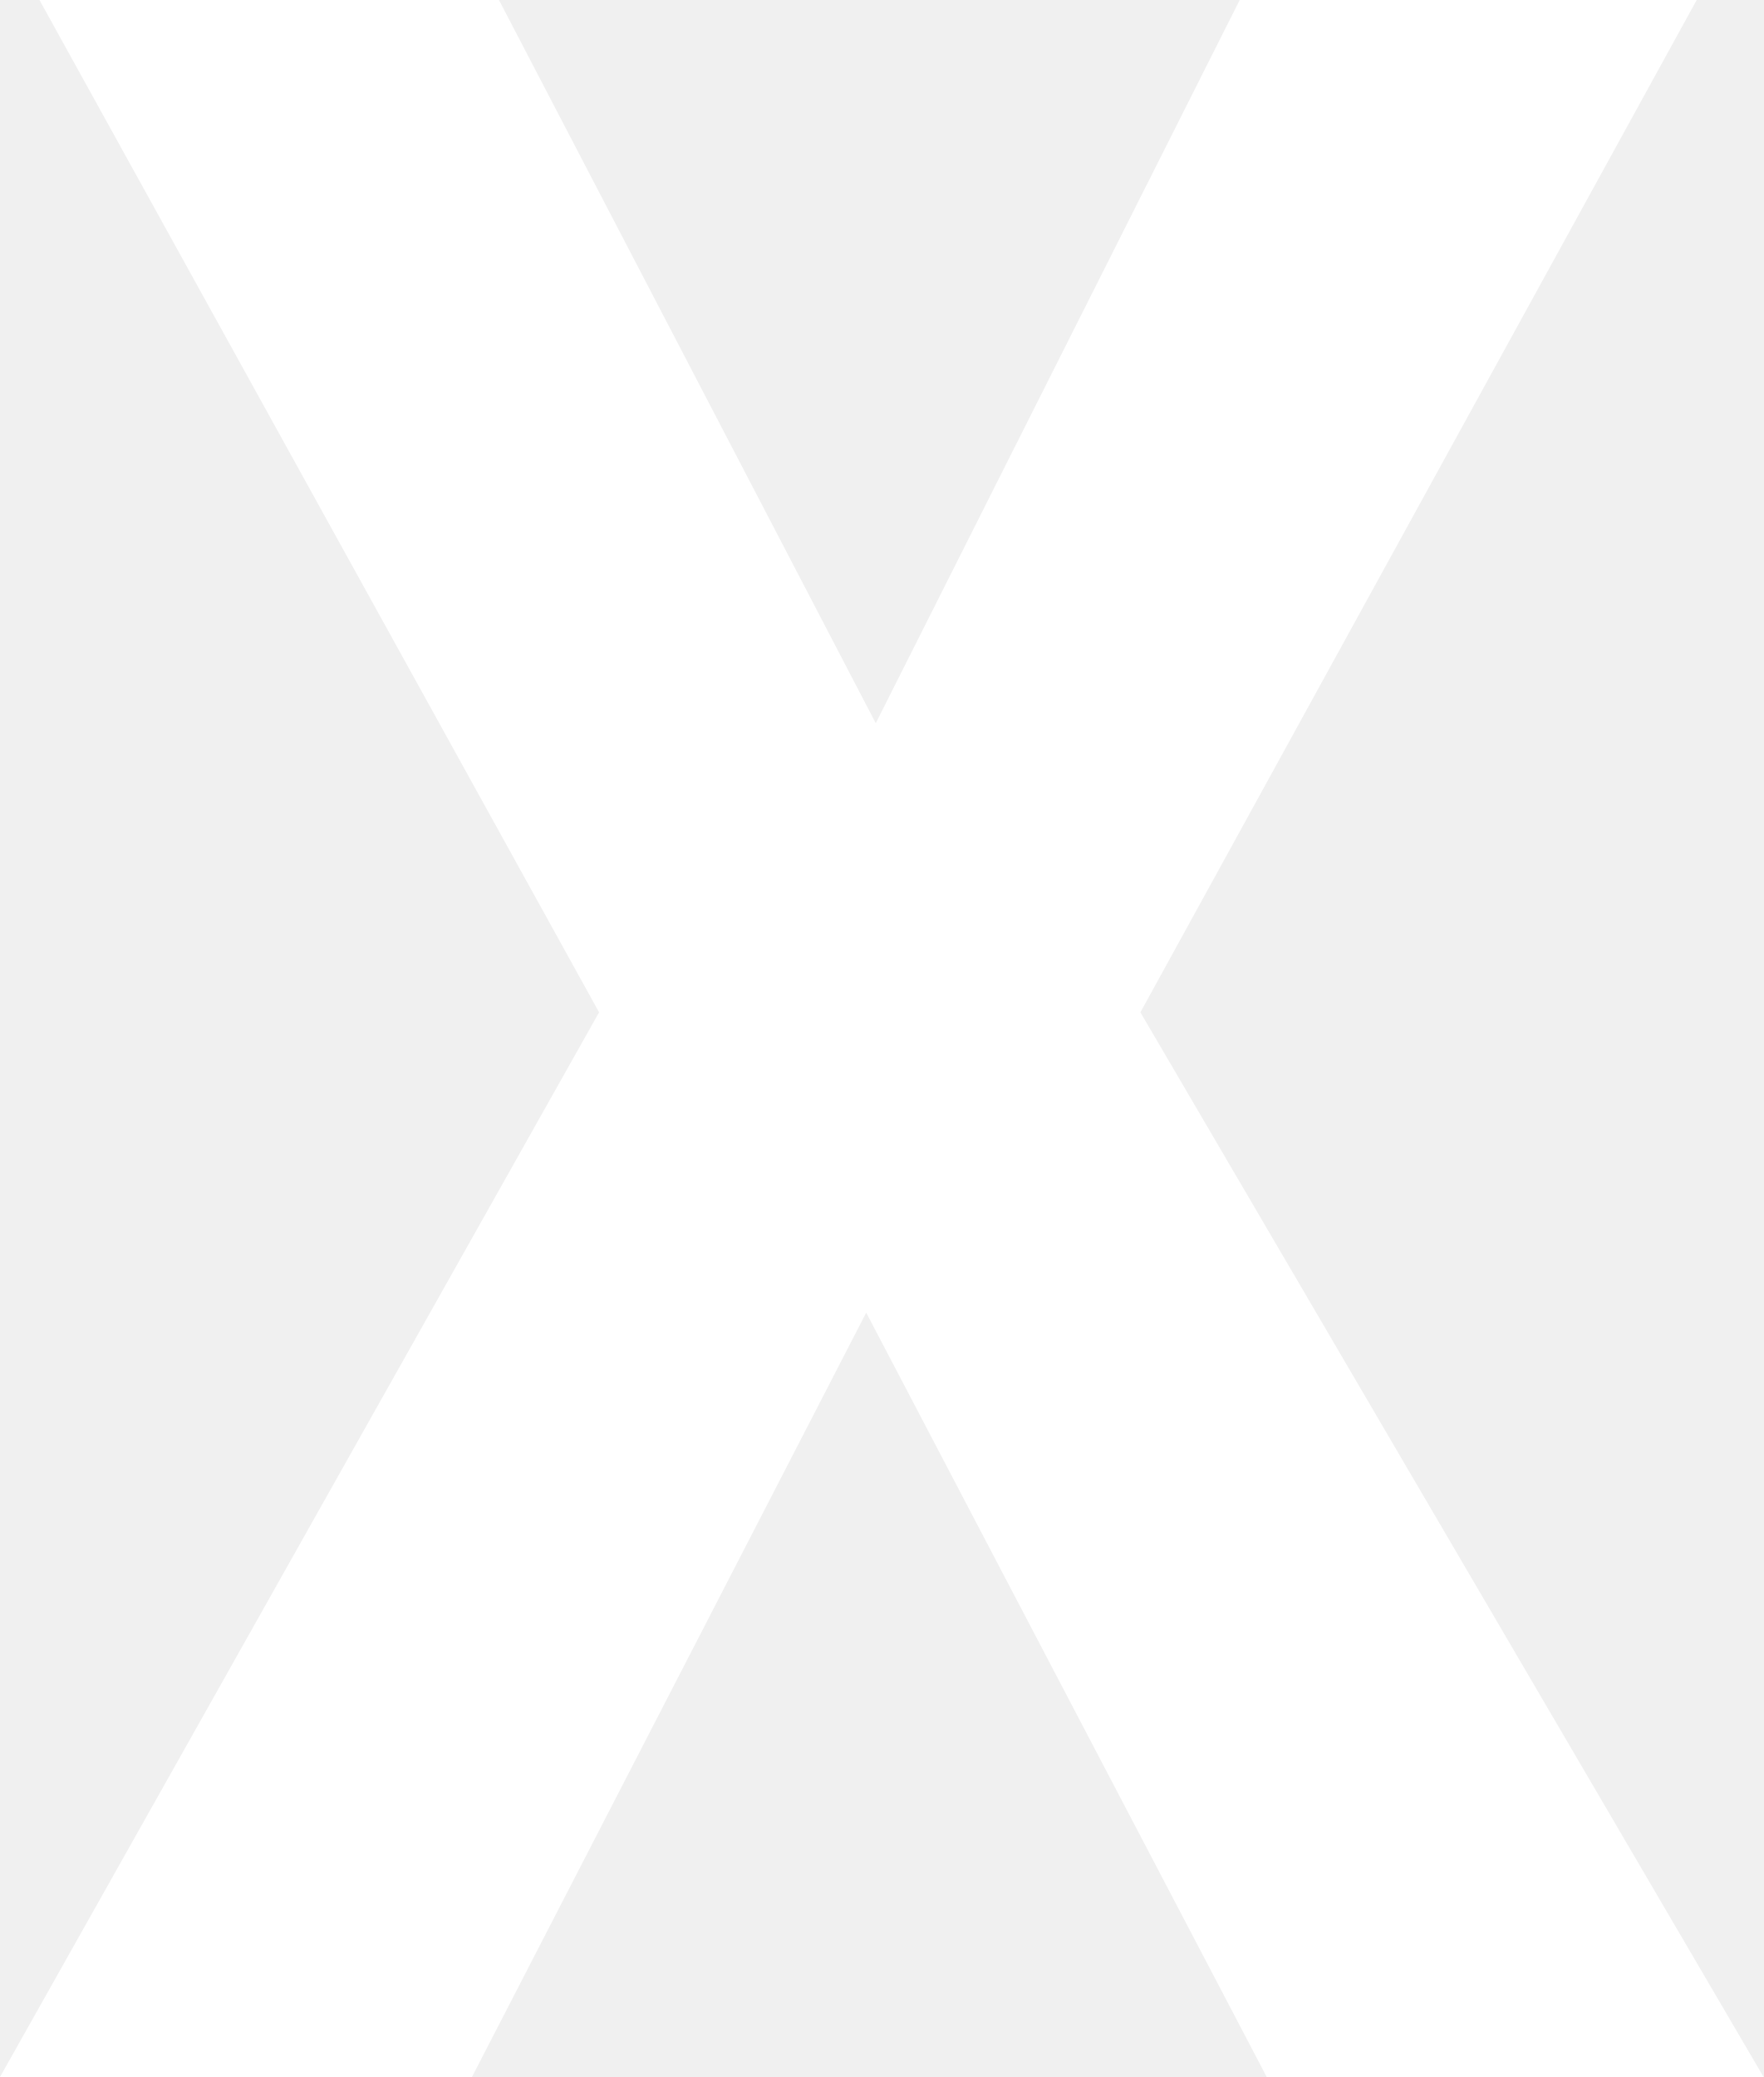
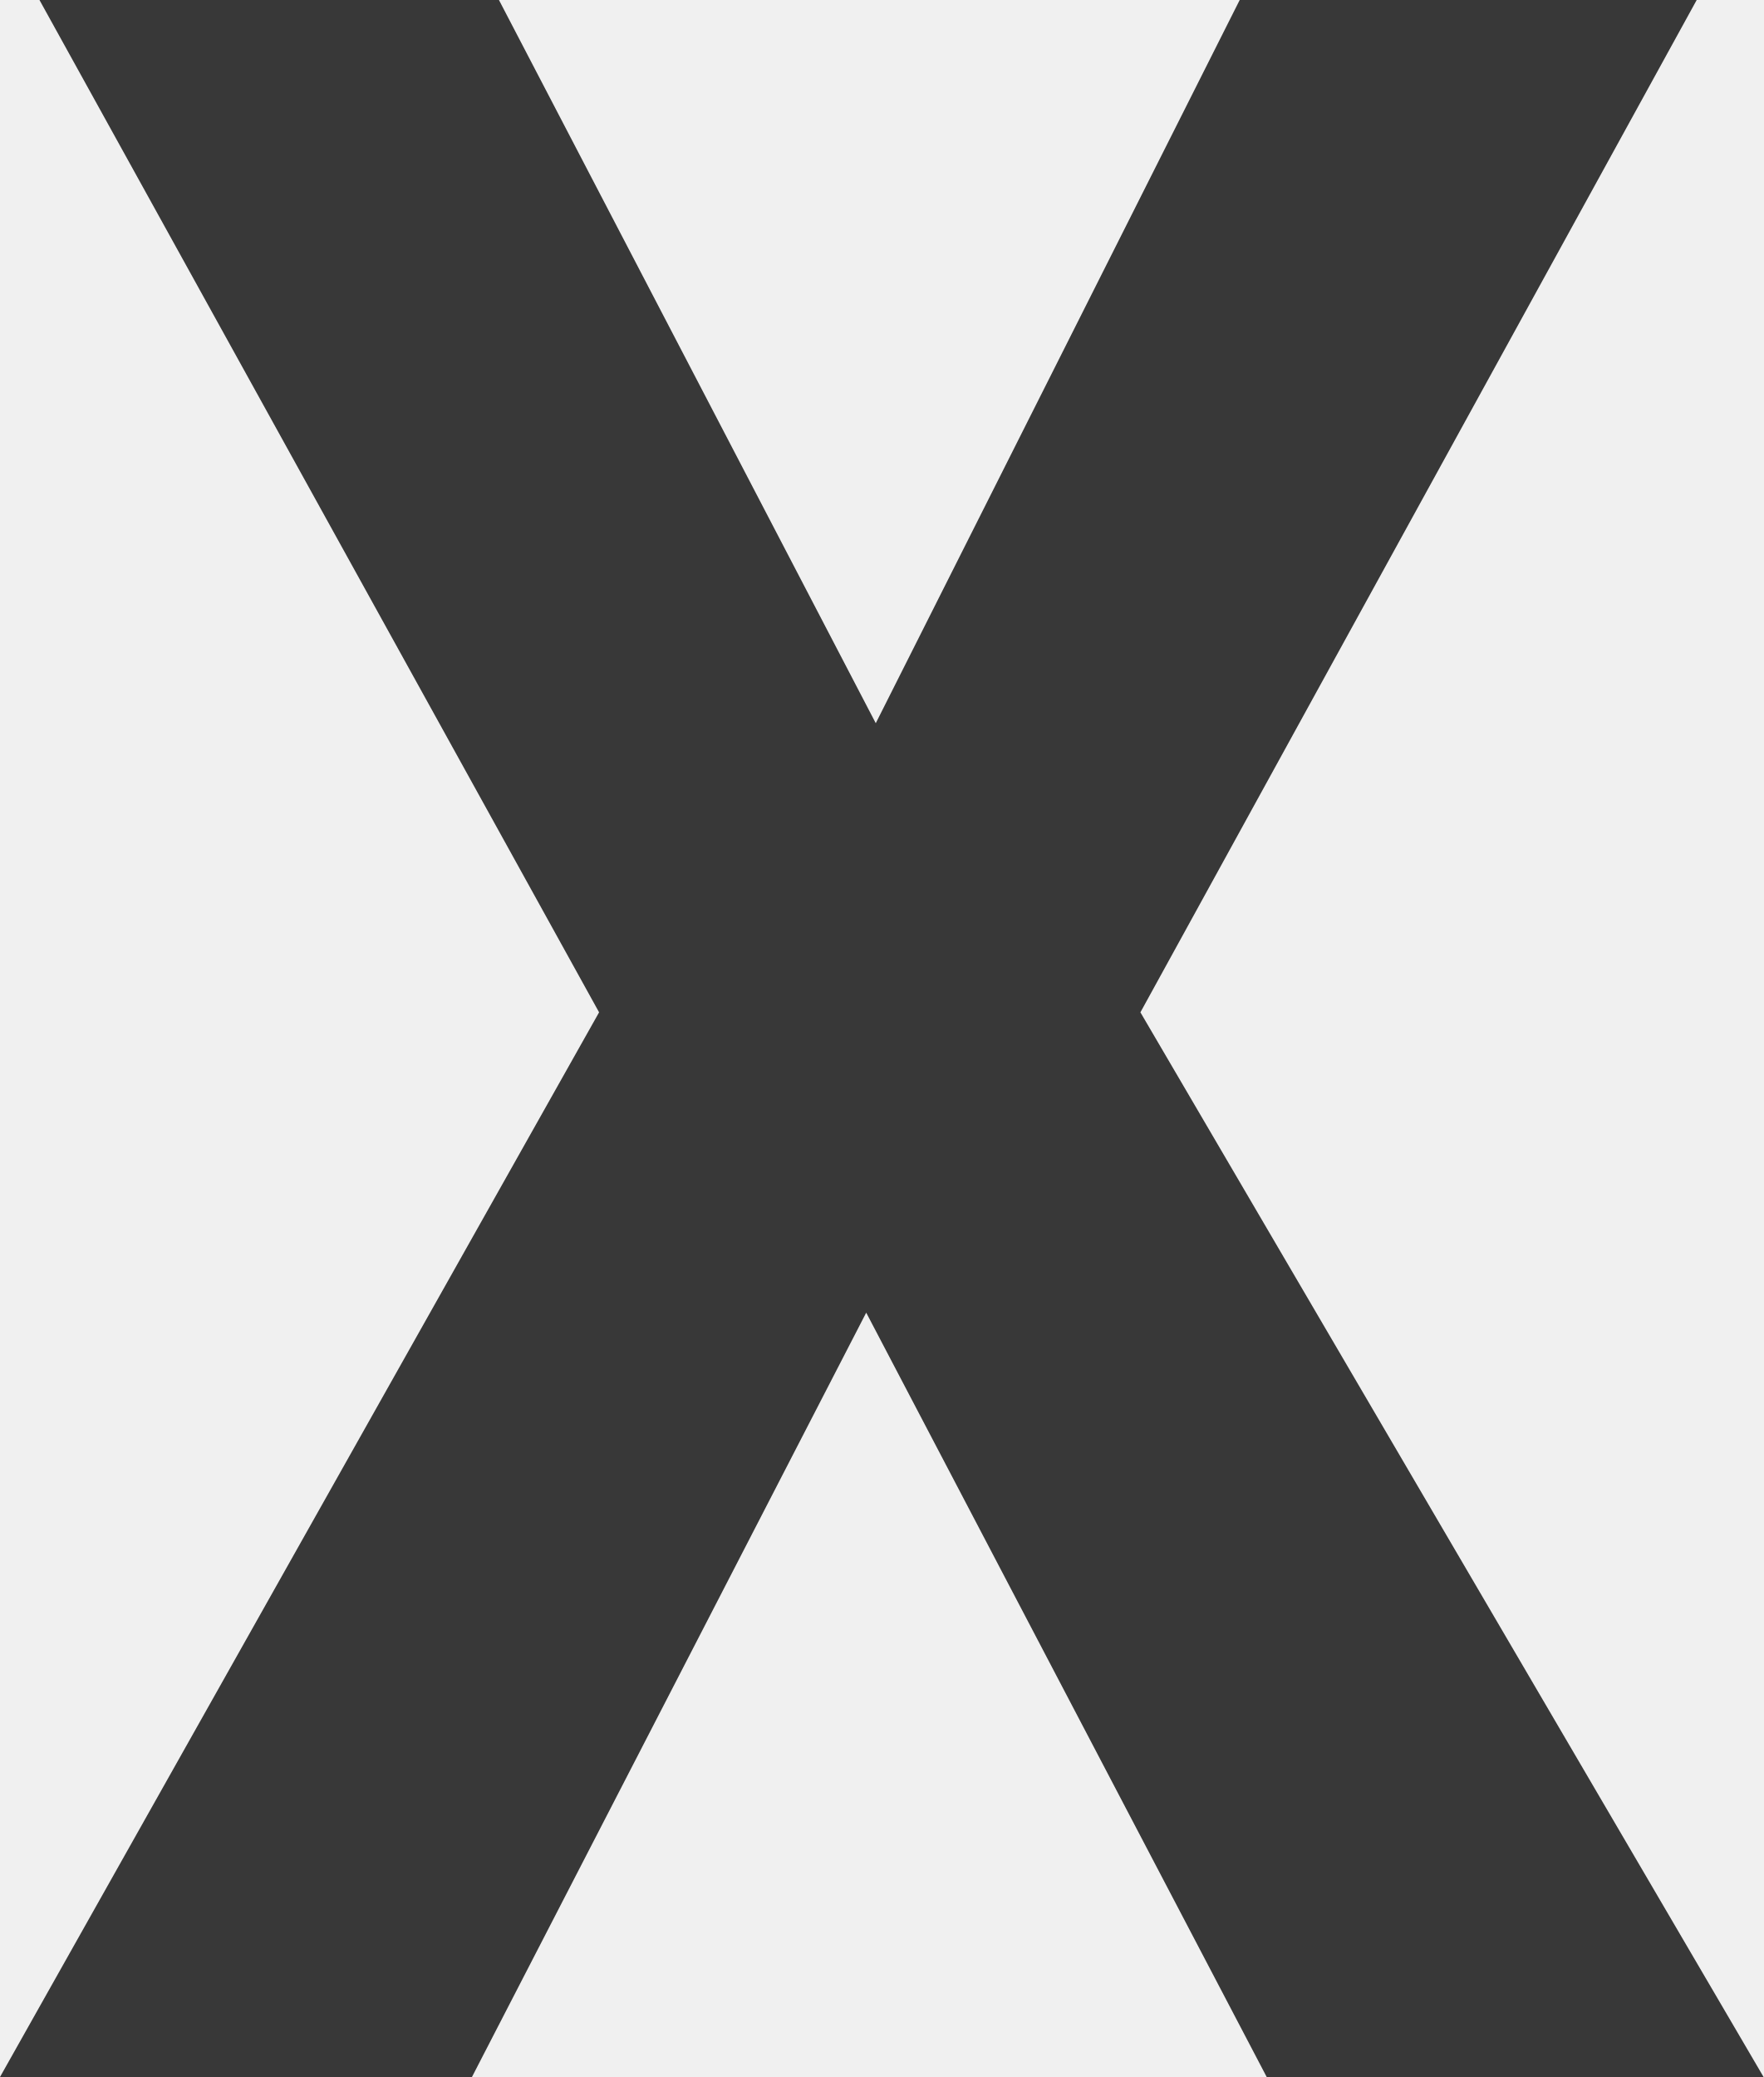
<svg xmlns="http://www.w3.org/2000/svg" id="Layer_6" data-name="Layer 6" viewBox="0 0 42.46 50">
  <defs>
-     <style>.cls-1{fill:#fff;}</style>
+     <style>.cls-1{opacity:0.8;}.cls-2{fill:#0a0a0a;}</style>
  </defs>
-   <path class="cls-1" d="M2730.76,50l-9.64-18.4L2711.63,50h-11.36l14.42-25.63L2701.22,0h11.06l9.07,17.41L2730.11,0h11l-13.39,24.37,15,25.63Z" transform="translate(-2700.27)" />
+   <g class="cls-1">
+     <path class="cls-2" d="M2730.76,50l-9.64-18.4L2711.63,50h-11.36l14.42-25.63L2701.22,0h11.06l9.07,17.41L2730.11,0h11l-13.39,24.37,15,25.63Z" transform="translate(-2700.27)" />
+   </g>
</svg>
